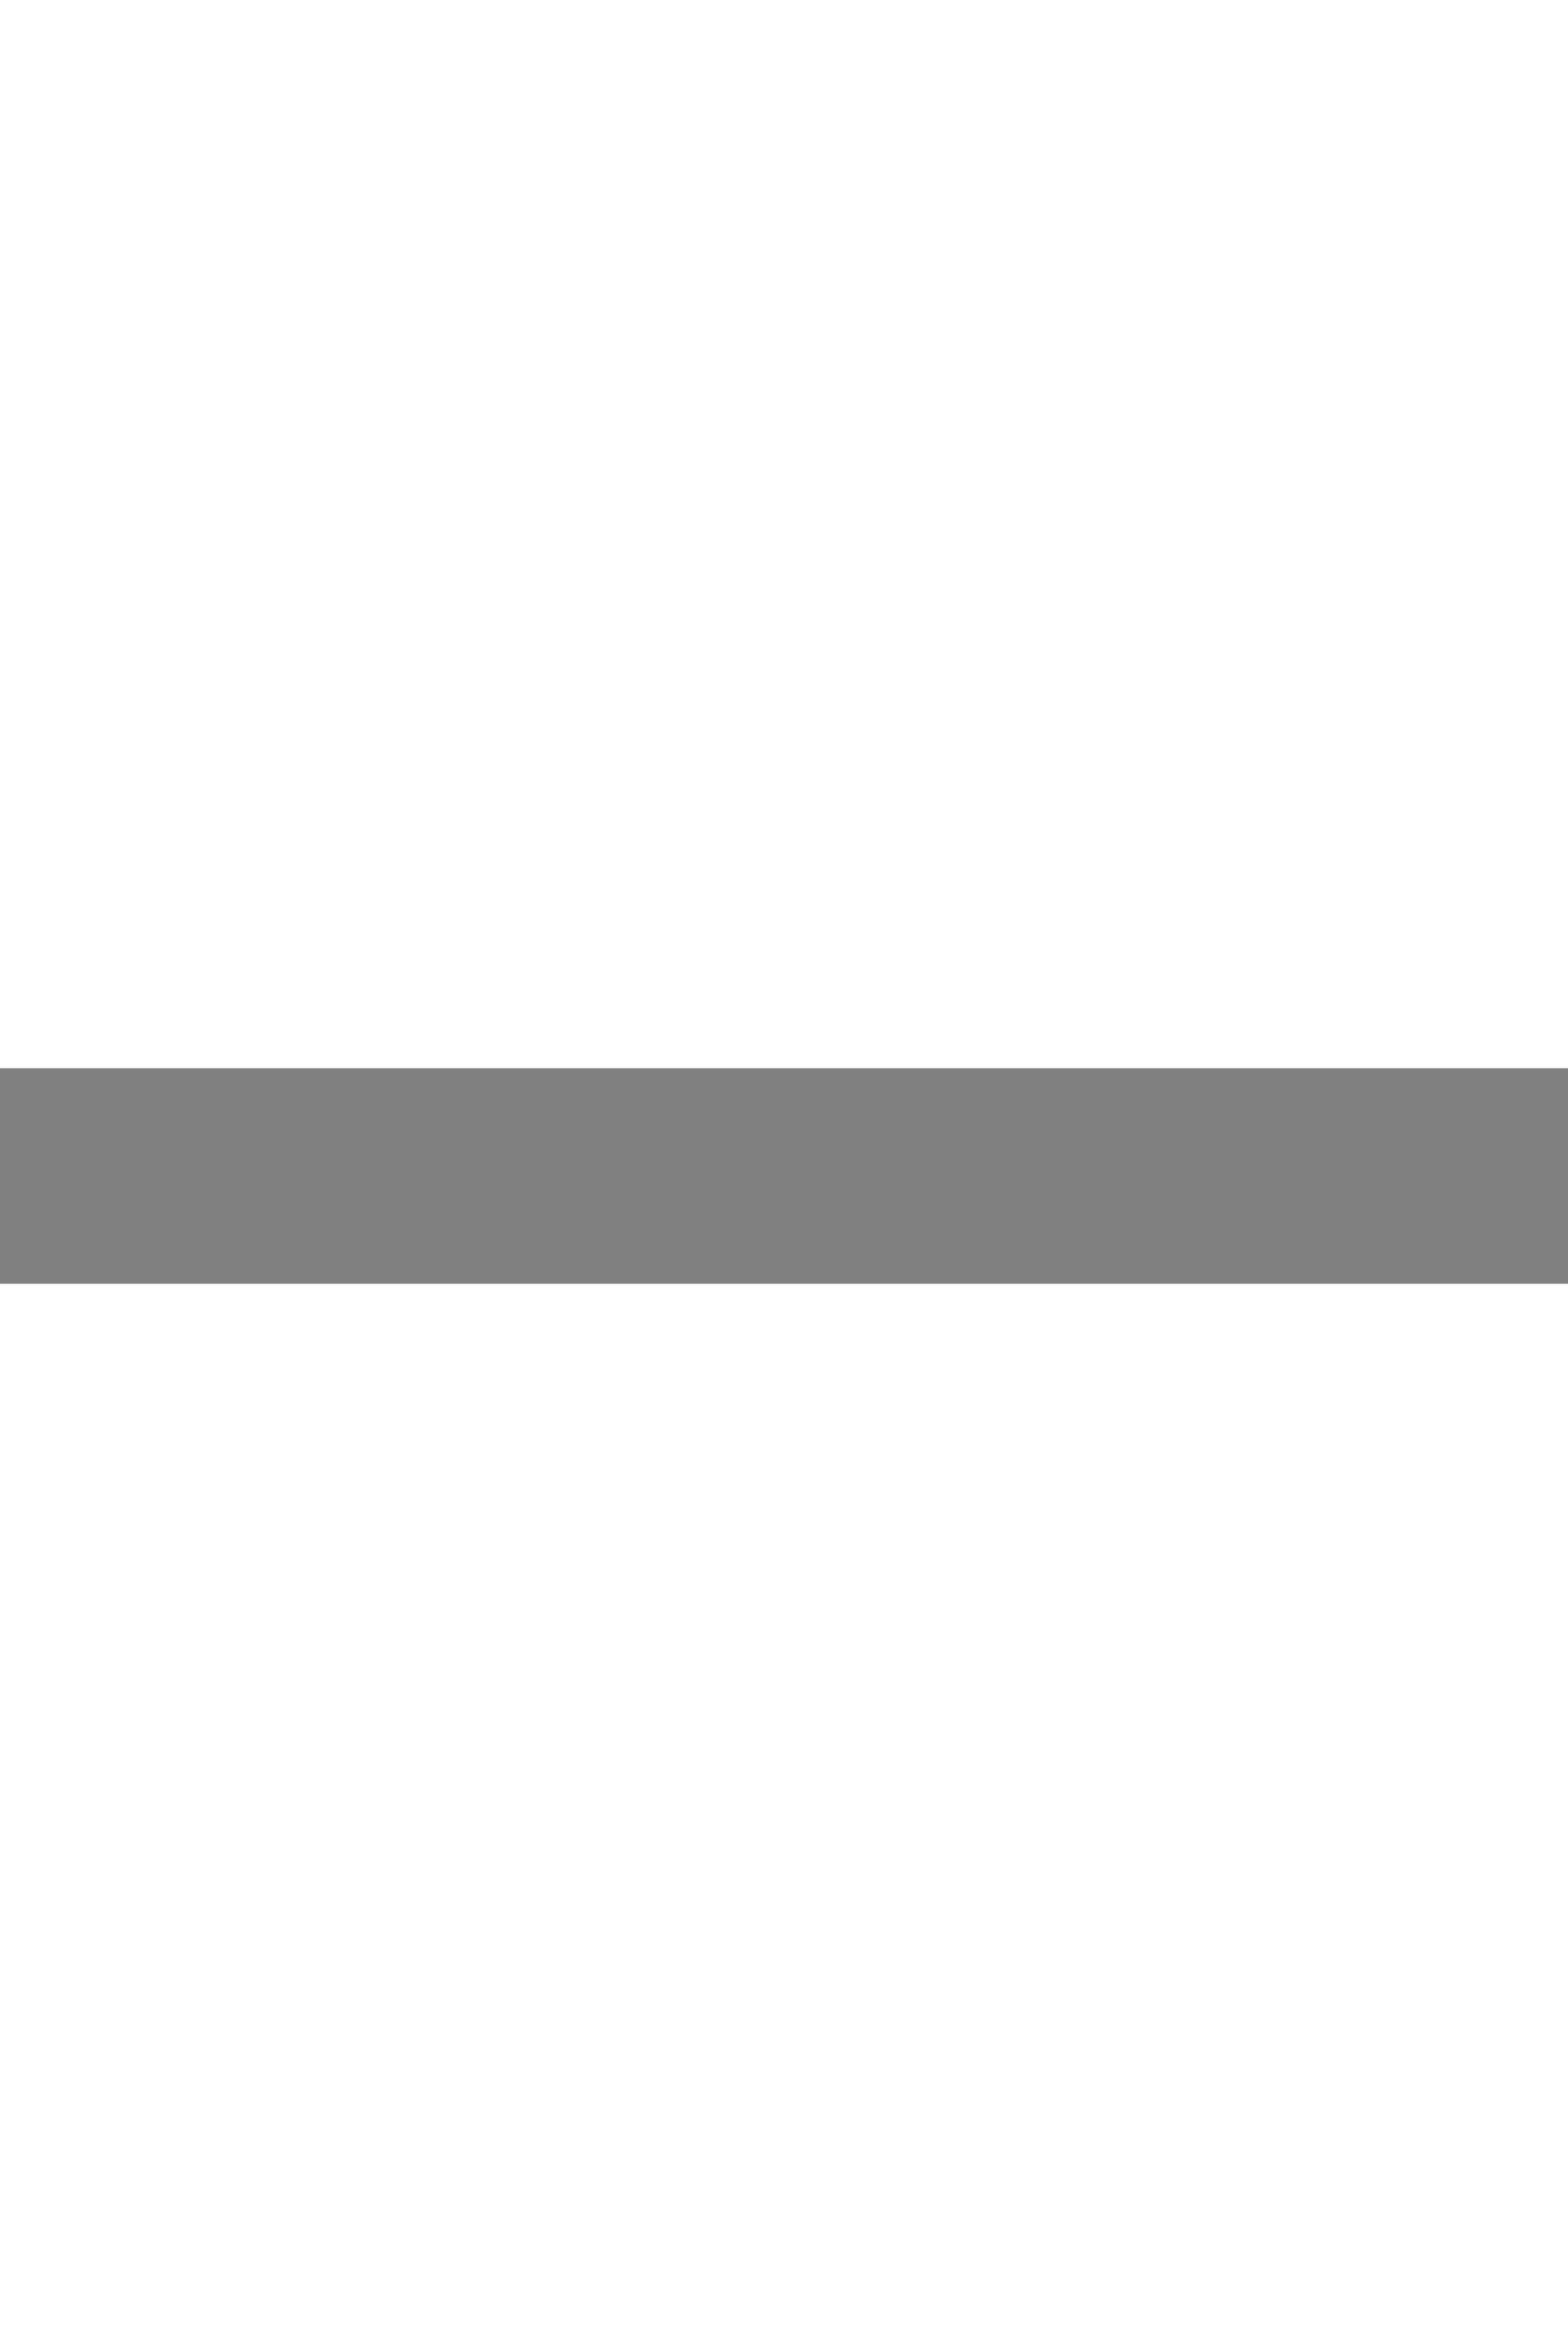
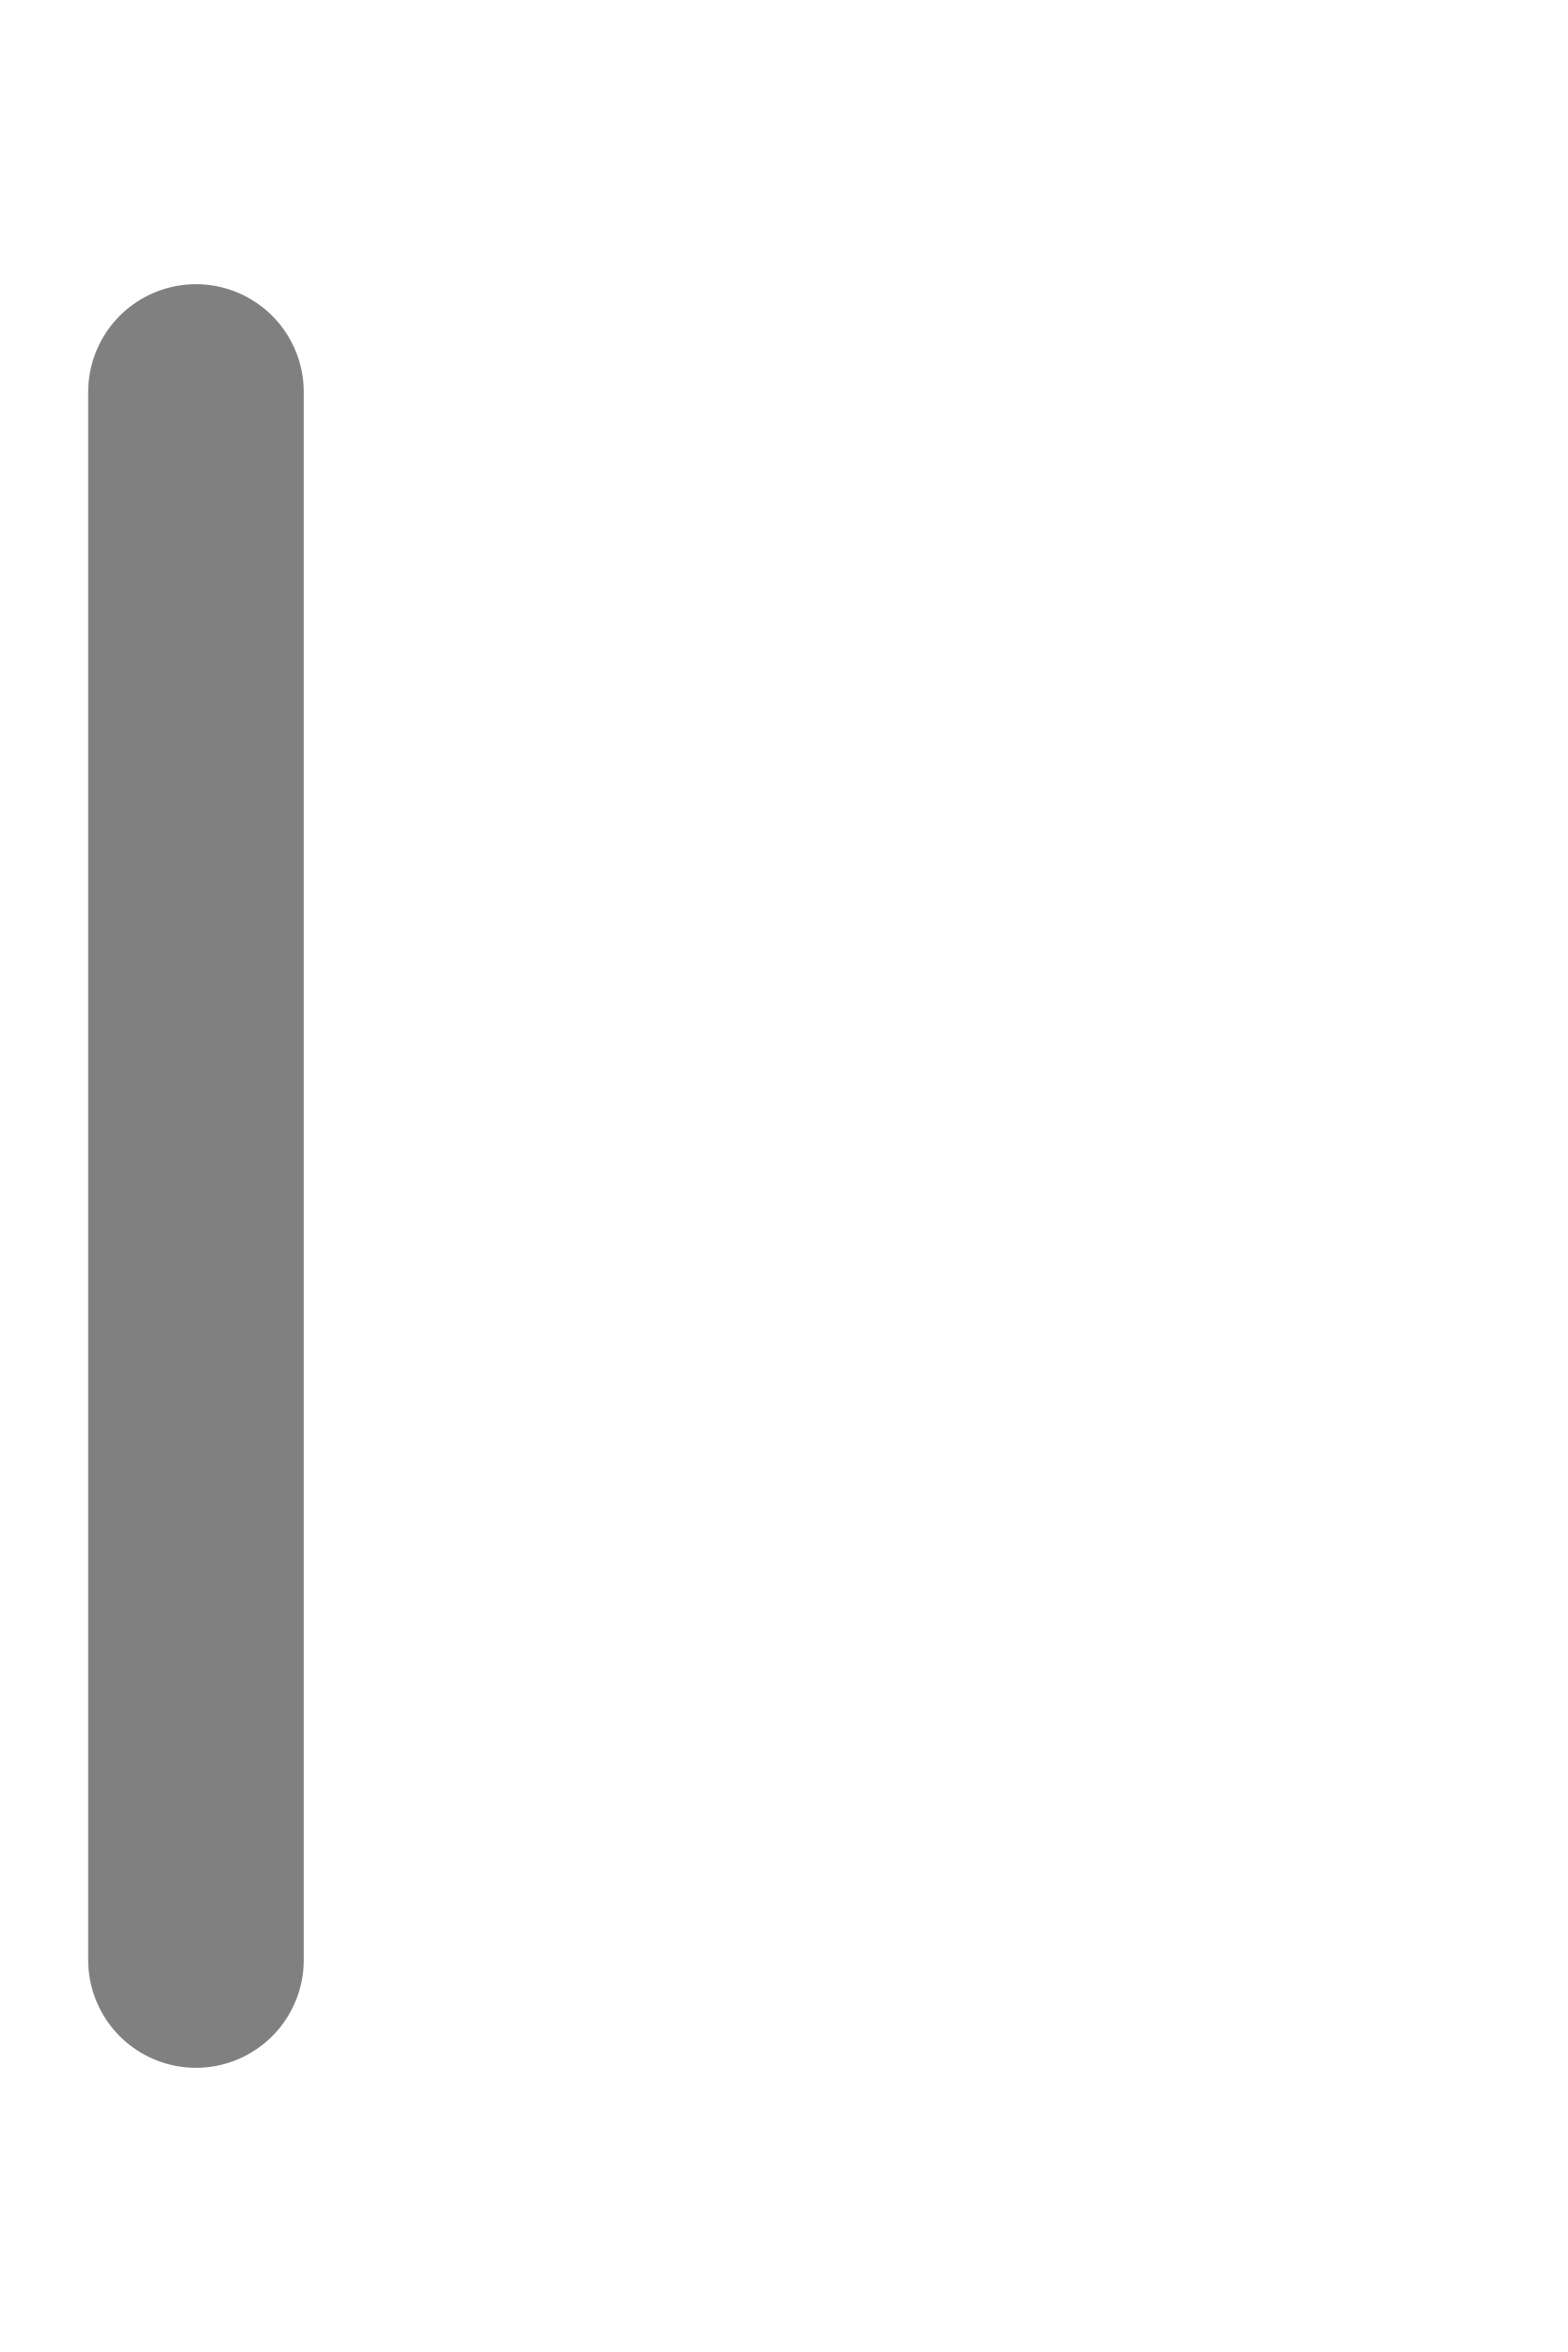
- <svg xmlns="http://www.w3.org/2000/svg" width="8" height="12" stroke="gray" viewBox="0 0 8 12">
-   <g id="turnout" transform="scale(1, 1) translate(0,0) rotate(0)">
+ <svg xmlns="http://www.w3.org/2000/svg" width="8" height="12" stroke="gray" viewBox="0 0 8 12" overflow="visible">
+   <g id="turnout" transform="scale(-1, 1) translate(-7,10) rotate(270)">
    <path d="M8,6 L0,6 M4,0,L3,1.5" id="_straight" stroke-linecap="round" stroke-width="1.1" visibility="visible" />
    <path d="M4,0,L0,6" id="_diverging" stroke-linecap="round" stroke-width="1.1" visibility="hidden" />
    <path d="M4,0,L0,6 M8,6 L0,6" id="_both" stroke-linecap="round" stroke-width="1.1" visibility="hidden" />
  </g>
</svg>
